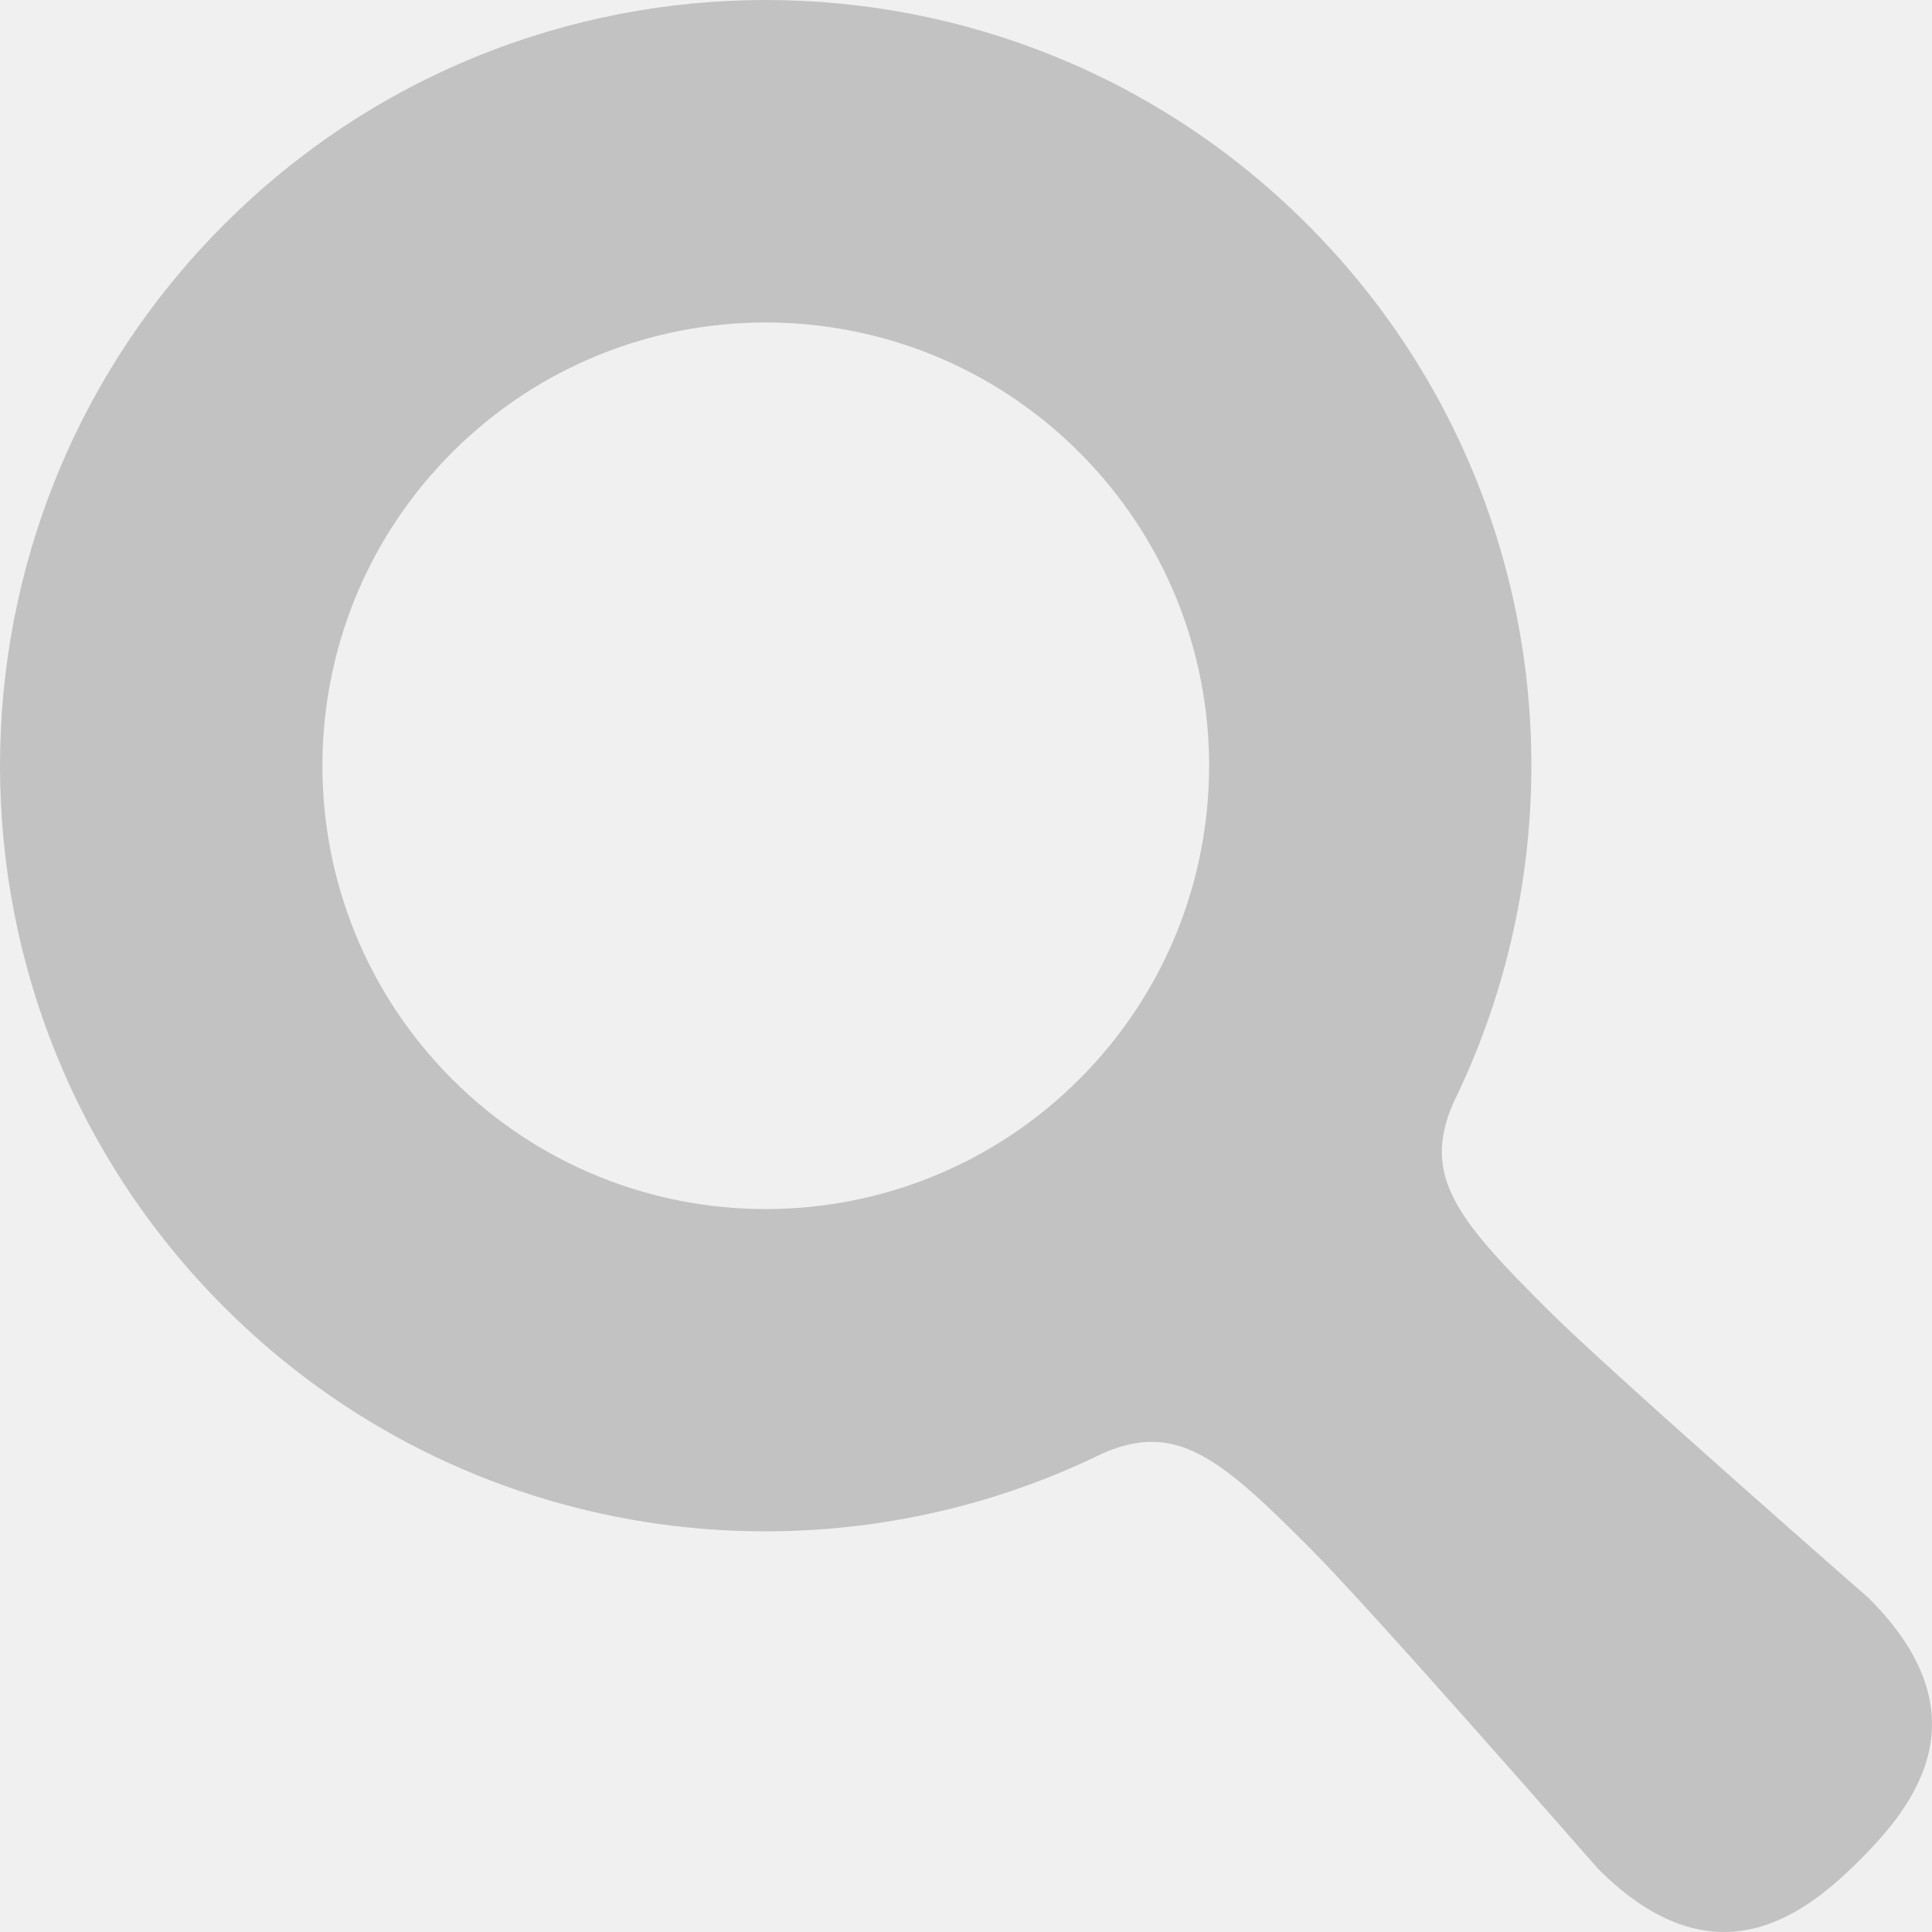
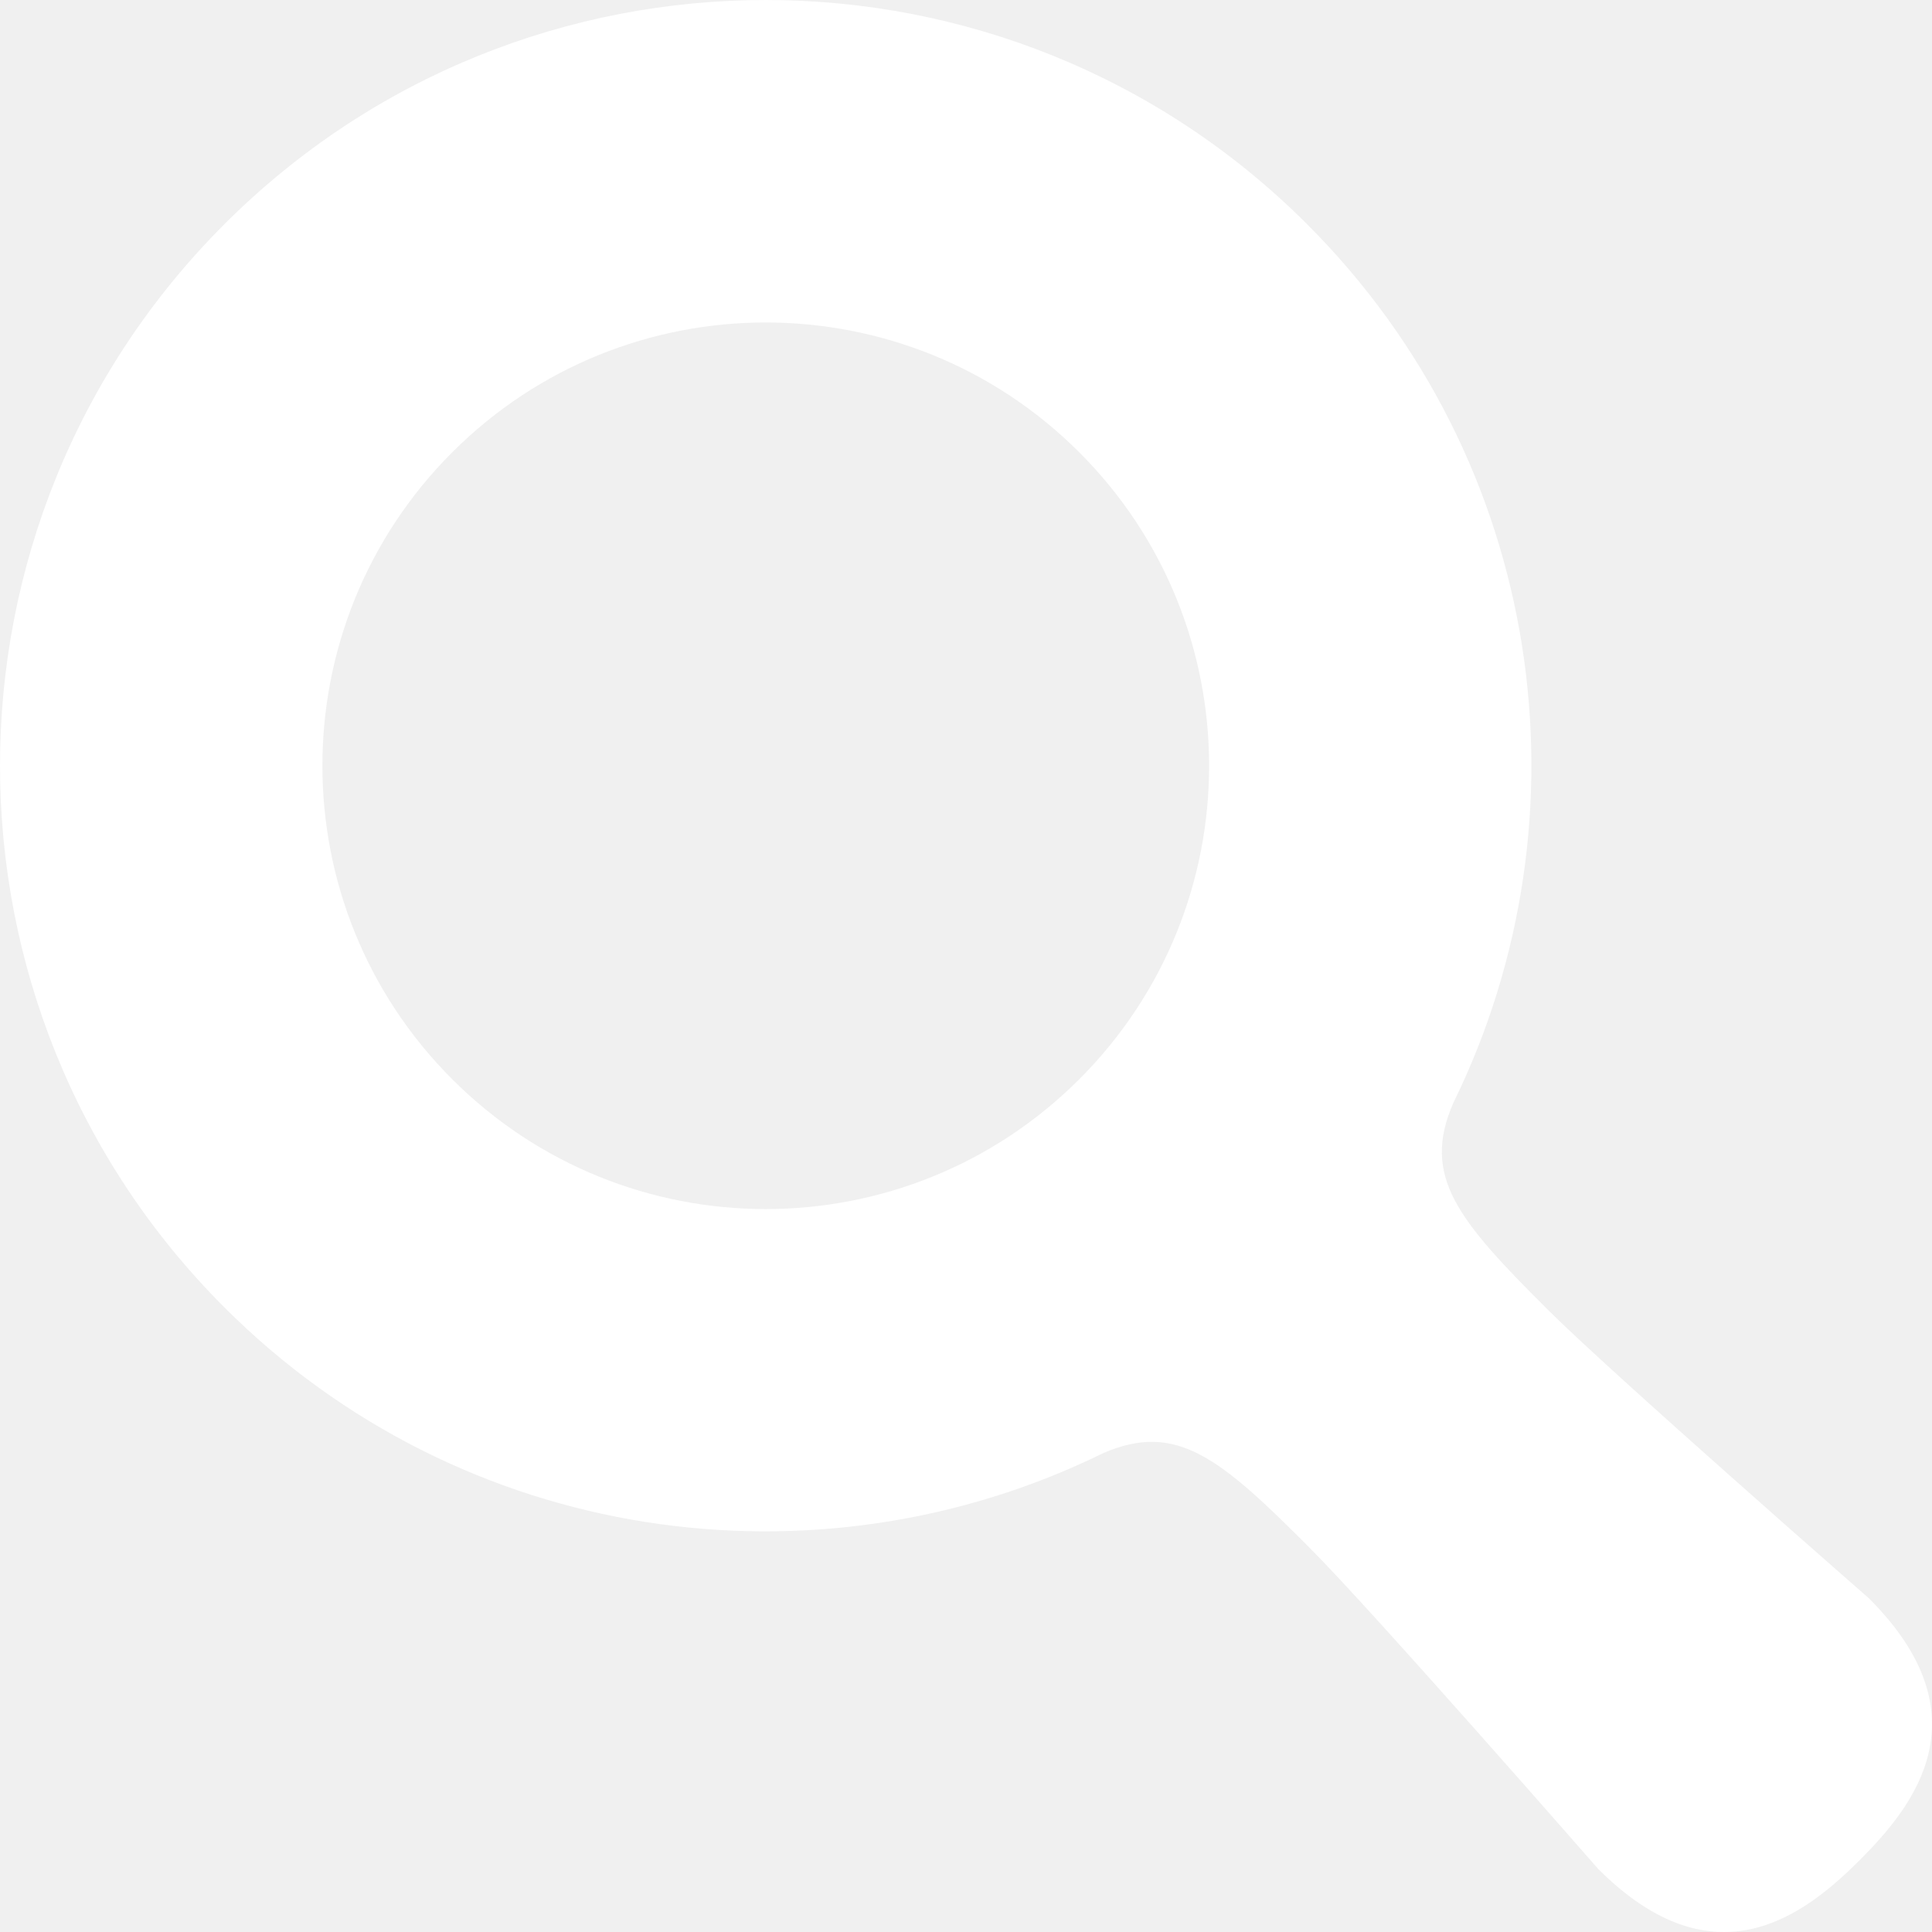
<svg xmlns="http://www.w3.org/2000/svg" version="1.1" id="_x32_" x="0px" y="0px" viewBox="0 0 512 512" style="width: 48px; height: 48px; opacity: 1;" xml:space="preserve">
  <style type="text/css">
	.st0{fill:#4B4B4B;}
</style>
  <g>
-     <path class="st0" d="M495.272,423.558c0,0-68.542-59.952-84.937-76.328c-24.063-23.938-33.69-35.466-25.195-54.931   c37.155-75.78,24.303-169.854-38.72-232.858c-79.235-79.254-207.739-79.254-286.984,0c-79.245,79.264-79.245,207.729,0,287.003   c62.985,62.985,157.088,75.837,232.839,38.691c19.466-8.485,31.022,1.142,54.951,25.215c16.384,16.385,76.308,84.937,76.308,84.937   c31.089,31.071,55.009,11.95,69.368-2.39C507.232,478.547,526.362,454.638,495.272,423.558z M286.017,286.012   c-45.9,45.871-120.288,45.871-166.169,0c-45.88-45.871-45.88-120.278,0-166.149c45.881-45.871,120.269-45.871,166.169,0   C331.898,165.734,331.898,240.141,286.017,286.012z" style="fill: #C2C2C2;" />
+     <path class="st0" d="M495.272,423.558c0,0-68.542-59.952-84.937-76.328c-24.063-23.938-33.69-35.466-25.195-54.931   c37.155-75.78,24.303-169.854-38.72-232.858c-79.235-79.254-207.739-79.254-286.984,0c-79.245,79.264-79.245,207.729,0,287.003   c62.985,62.985,157.088,75.837,232.839,38.691c19.466-8.485,31.022,1.142,54.951,25.215c16.384,16.385,76.308,84.937,76.308,84.937   c31.089,31.071,55.009,11.95,69.368-2.39C507.232,478.547,526.362,454.638,495.272,423.558z M286.017,286.012   c-45.9,45.871-120.288,45.871-166.169,0c-45.88-45.871-45.88-120.278,0-166.149c45.881-45.871,120.269-45.871,166.169,0   C331.898,165.734,331.898,240.141,286.017,286.012z" style="fill: #fff;" />
  </g>
</svg>
